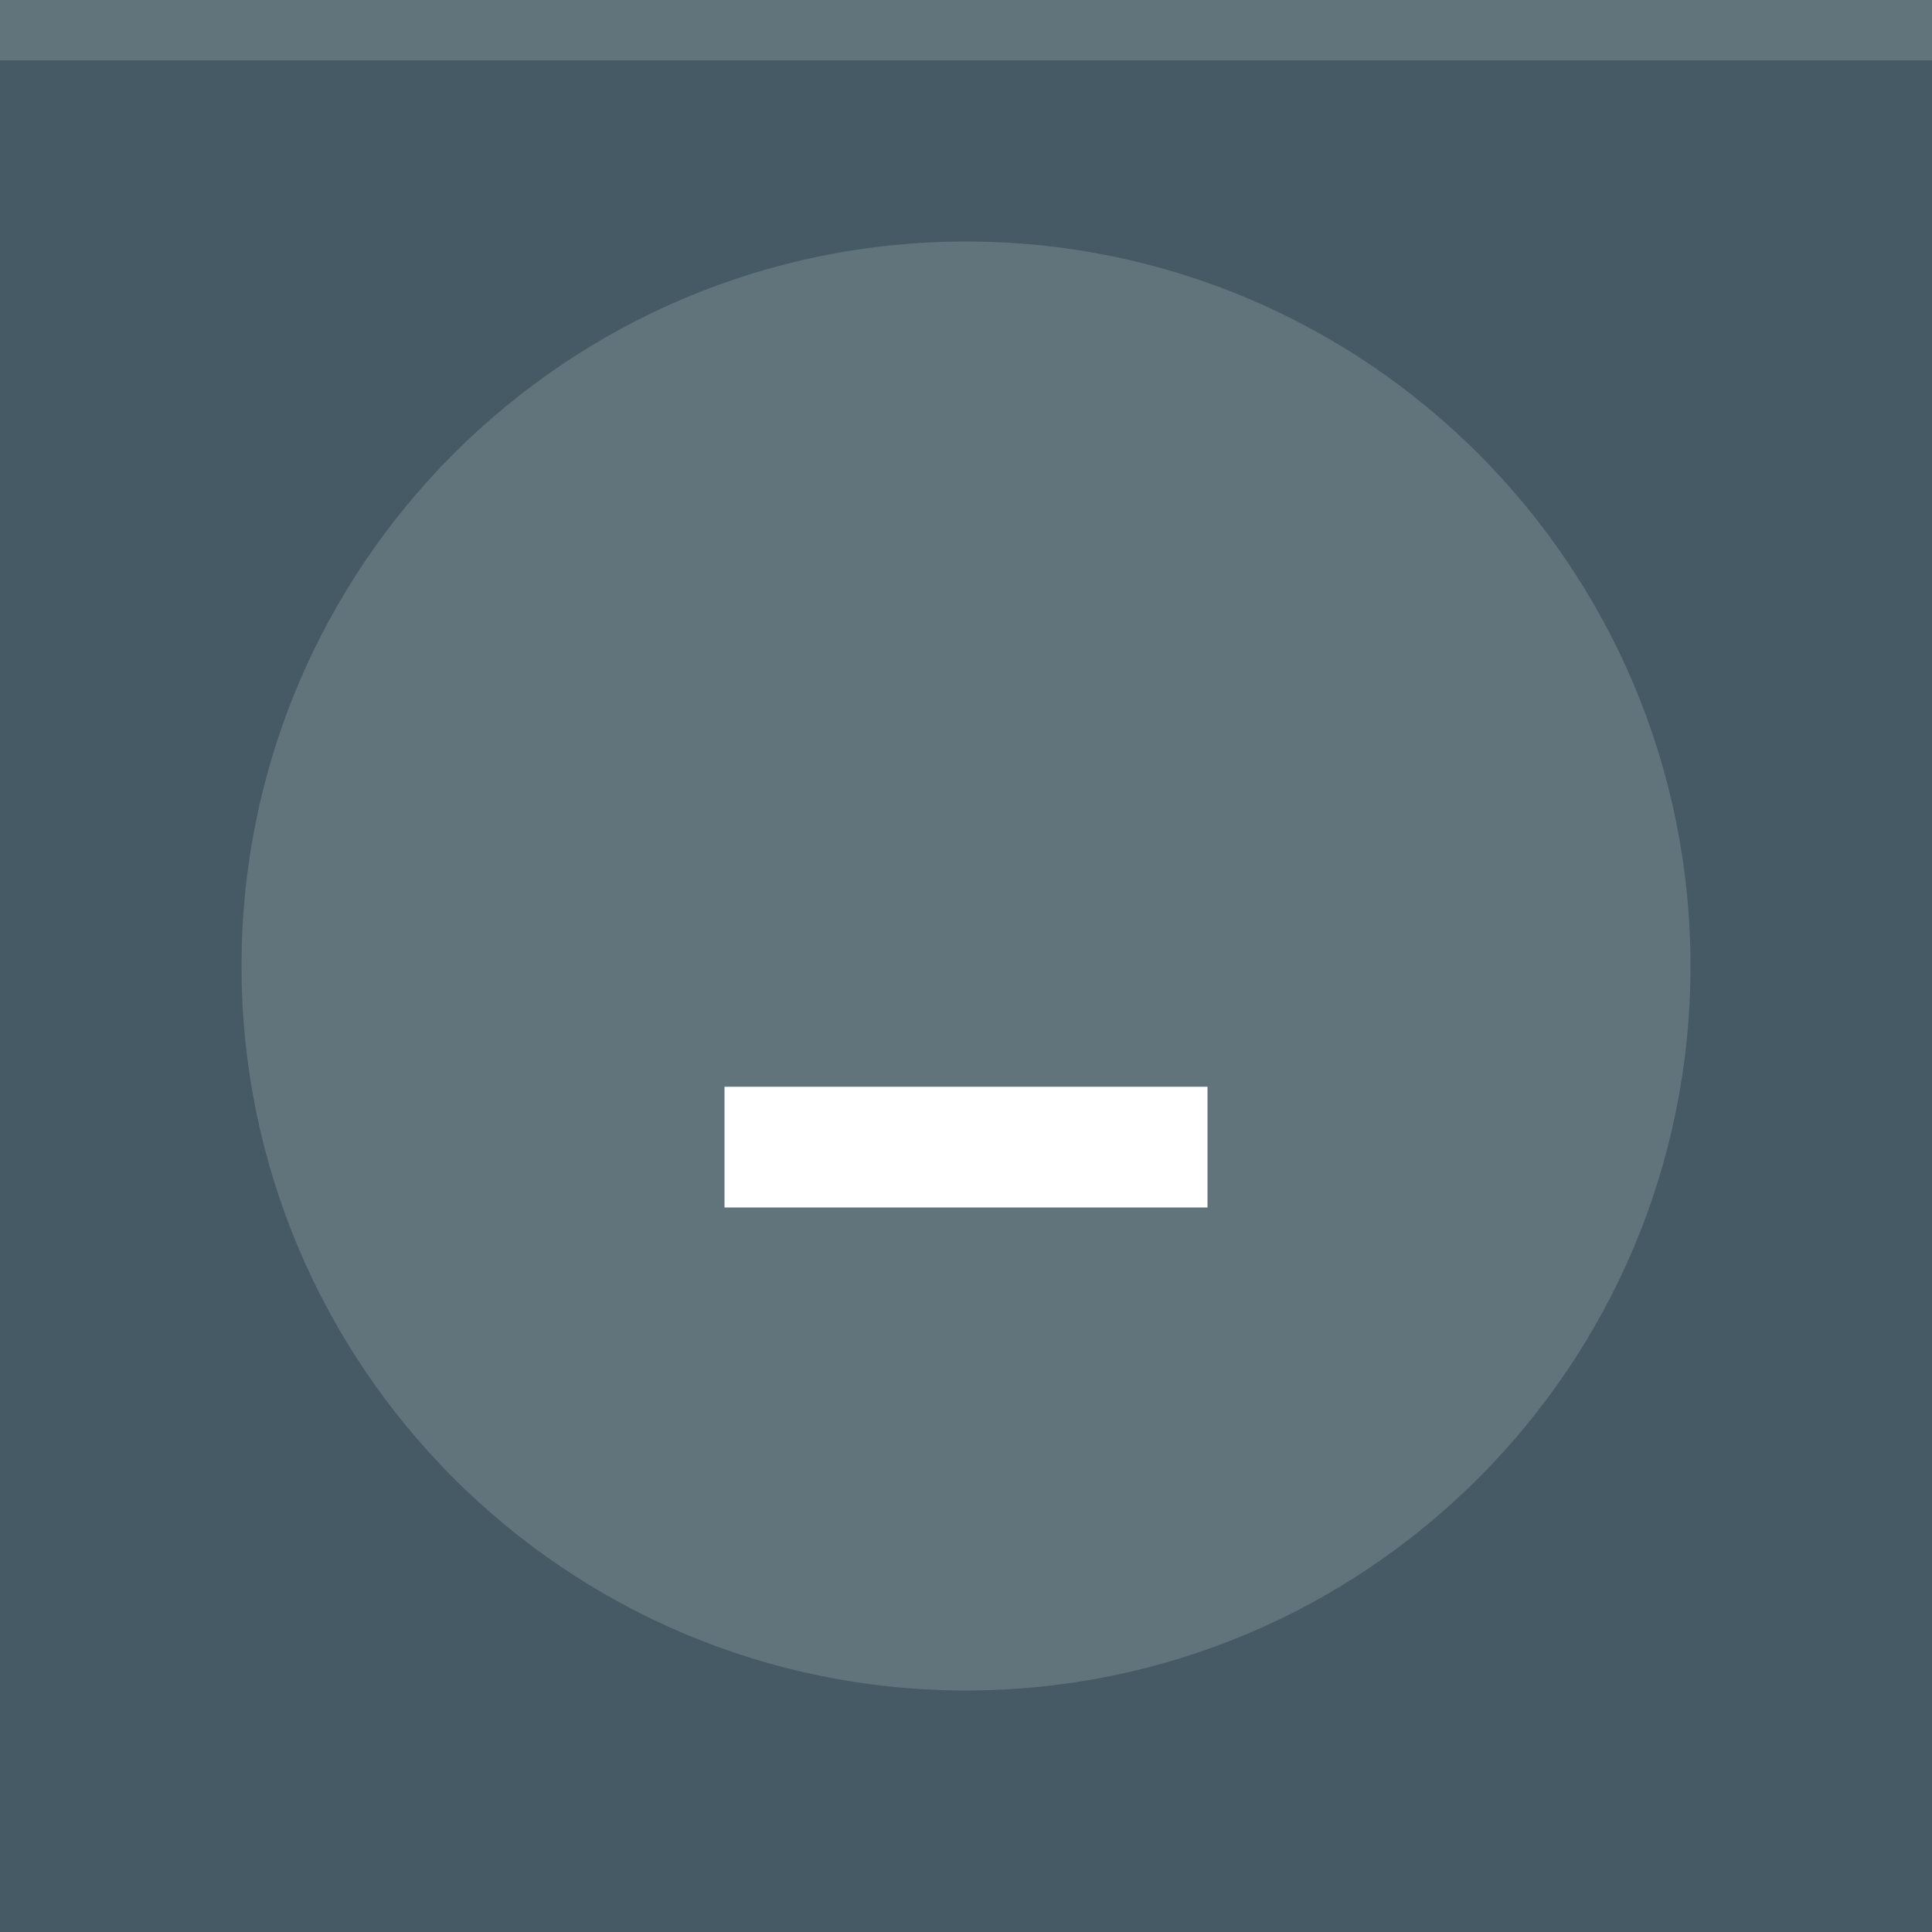
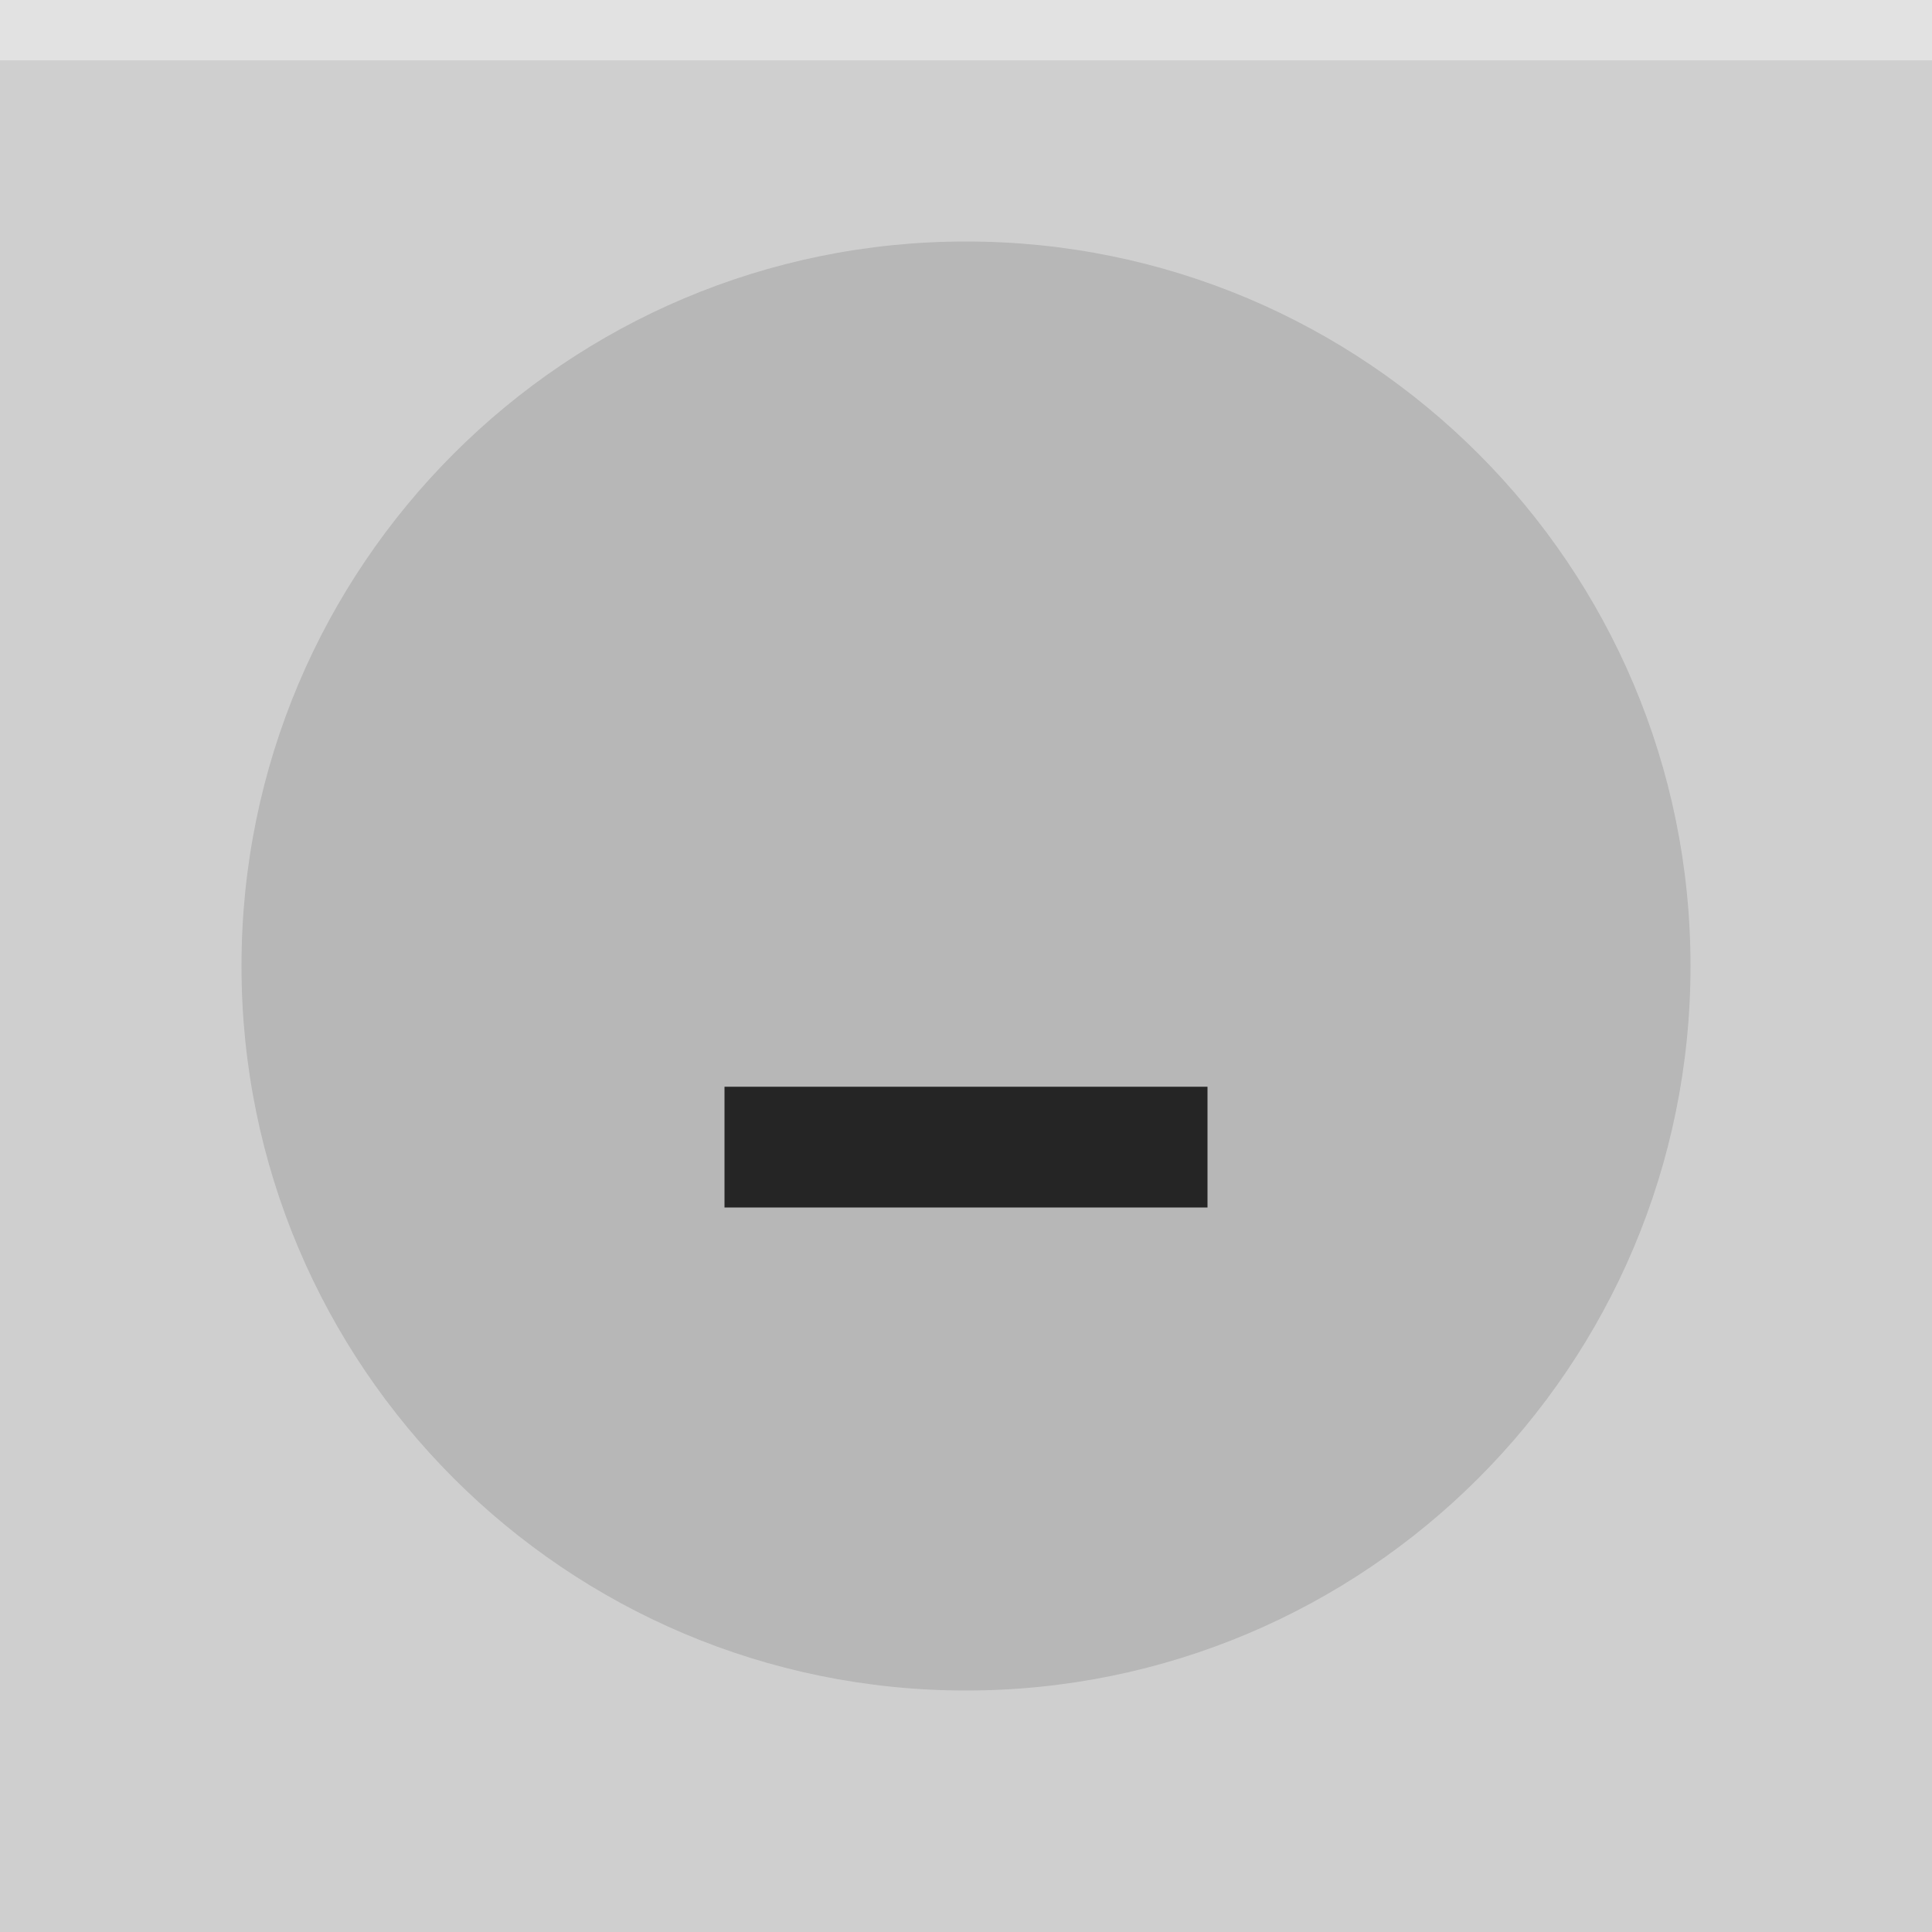
<svg xmlns="http://www.w3.org/2000/svg" width="32" height="32" viewBox="0 0 32 32">
-   <rect width="32" height="32" fill="#455A64" />
-   <rect width="32" height="1" fill="#FFFFFF" fill-opacity="0.15" />
-   <g fill="#FFFFFF">
+   <rect width="32" height="32" fill="#cfcfcf" />
+   <rect width="32" height="1" fill="#FFFFFF" fill-opacity="0.4" />
+   <g fill="#000000" fill-opacity="0.8">
    <circle cx="16" cy="16" r="12" opacity="0.15" />
    <path d="m12 18h8v2h-8z" />
  </g>
</svg>
